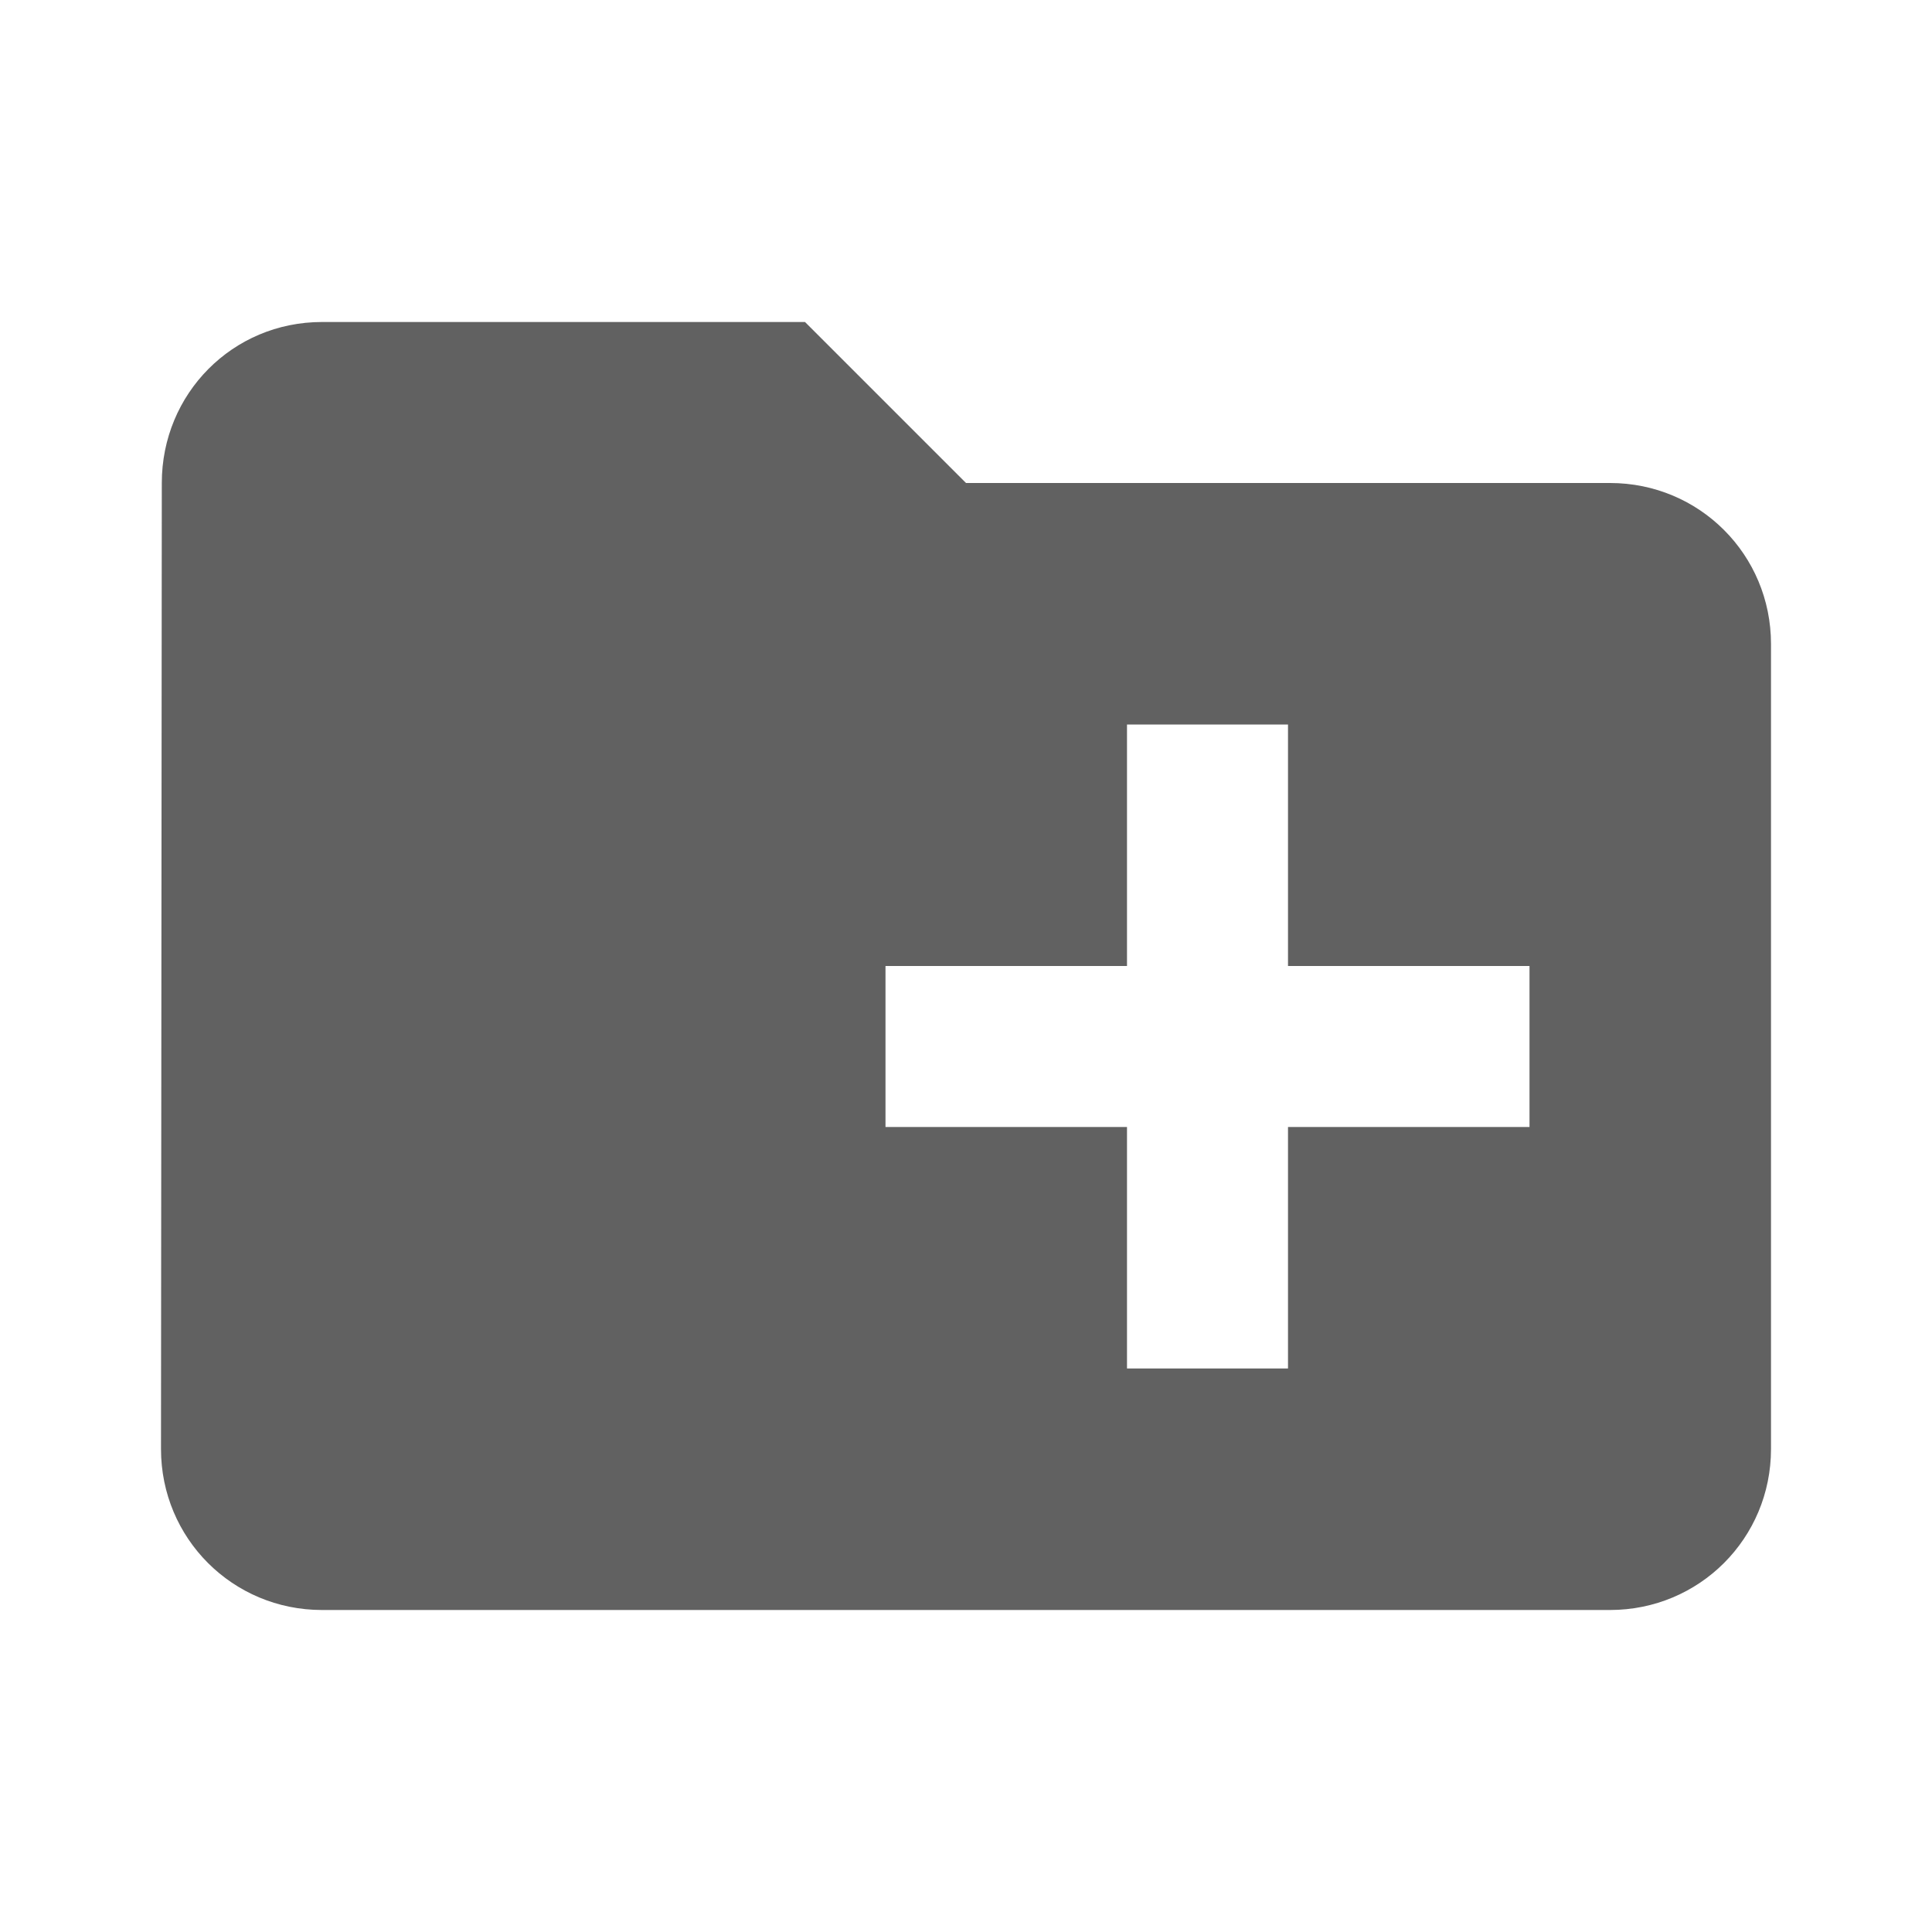
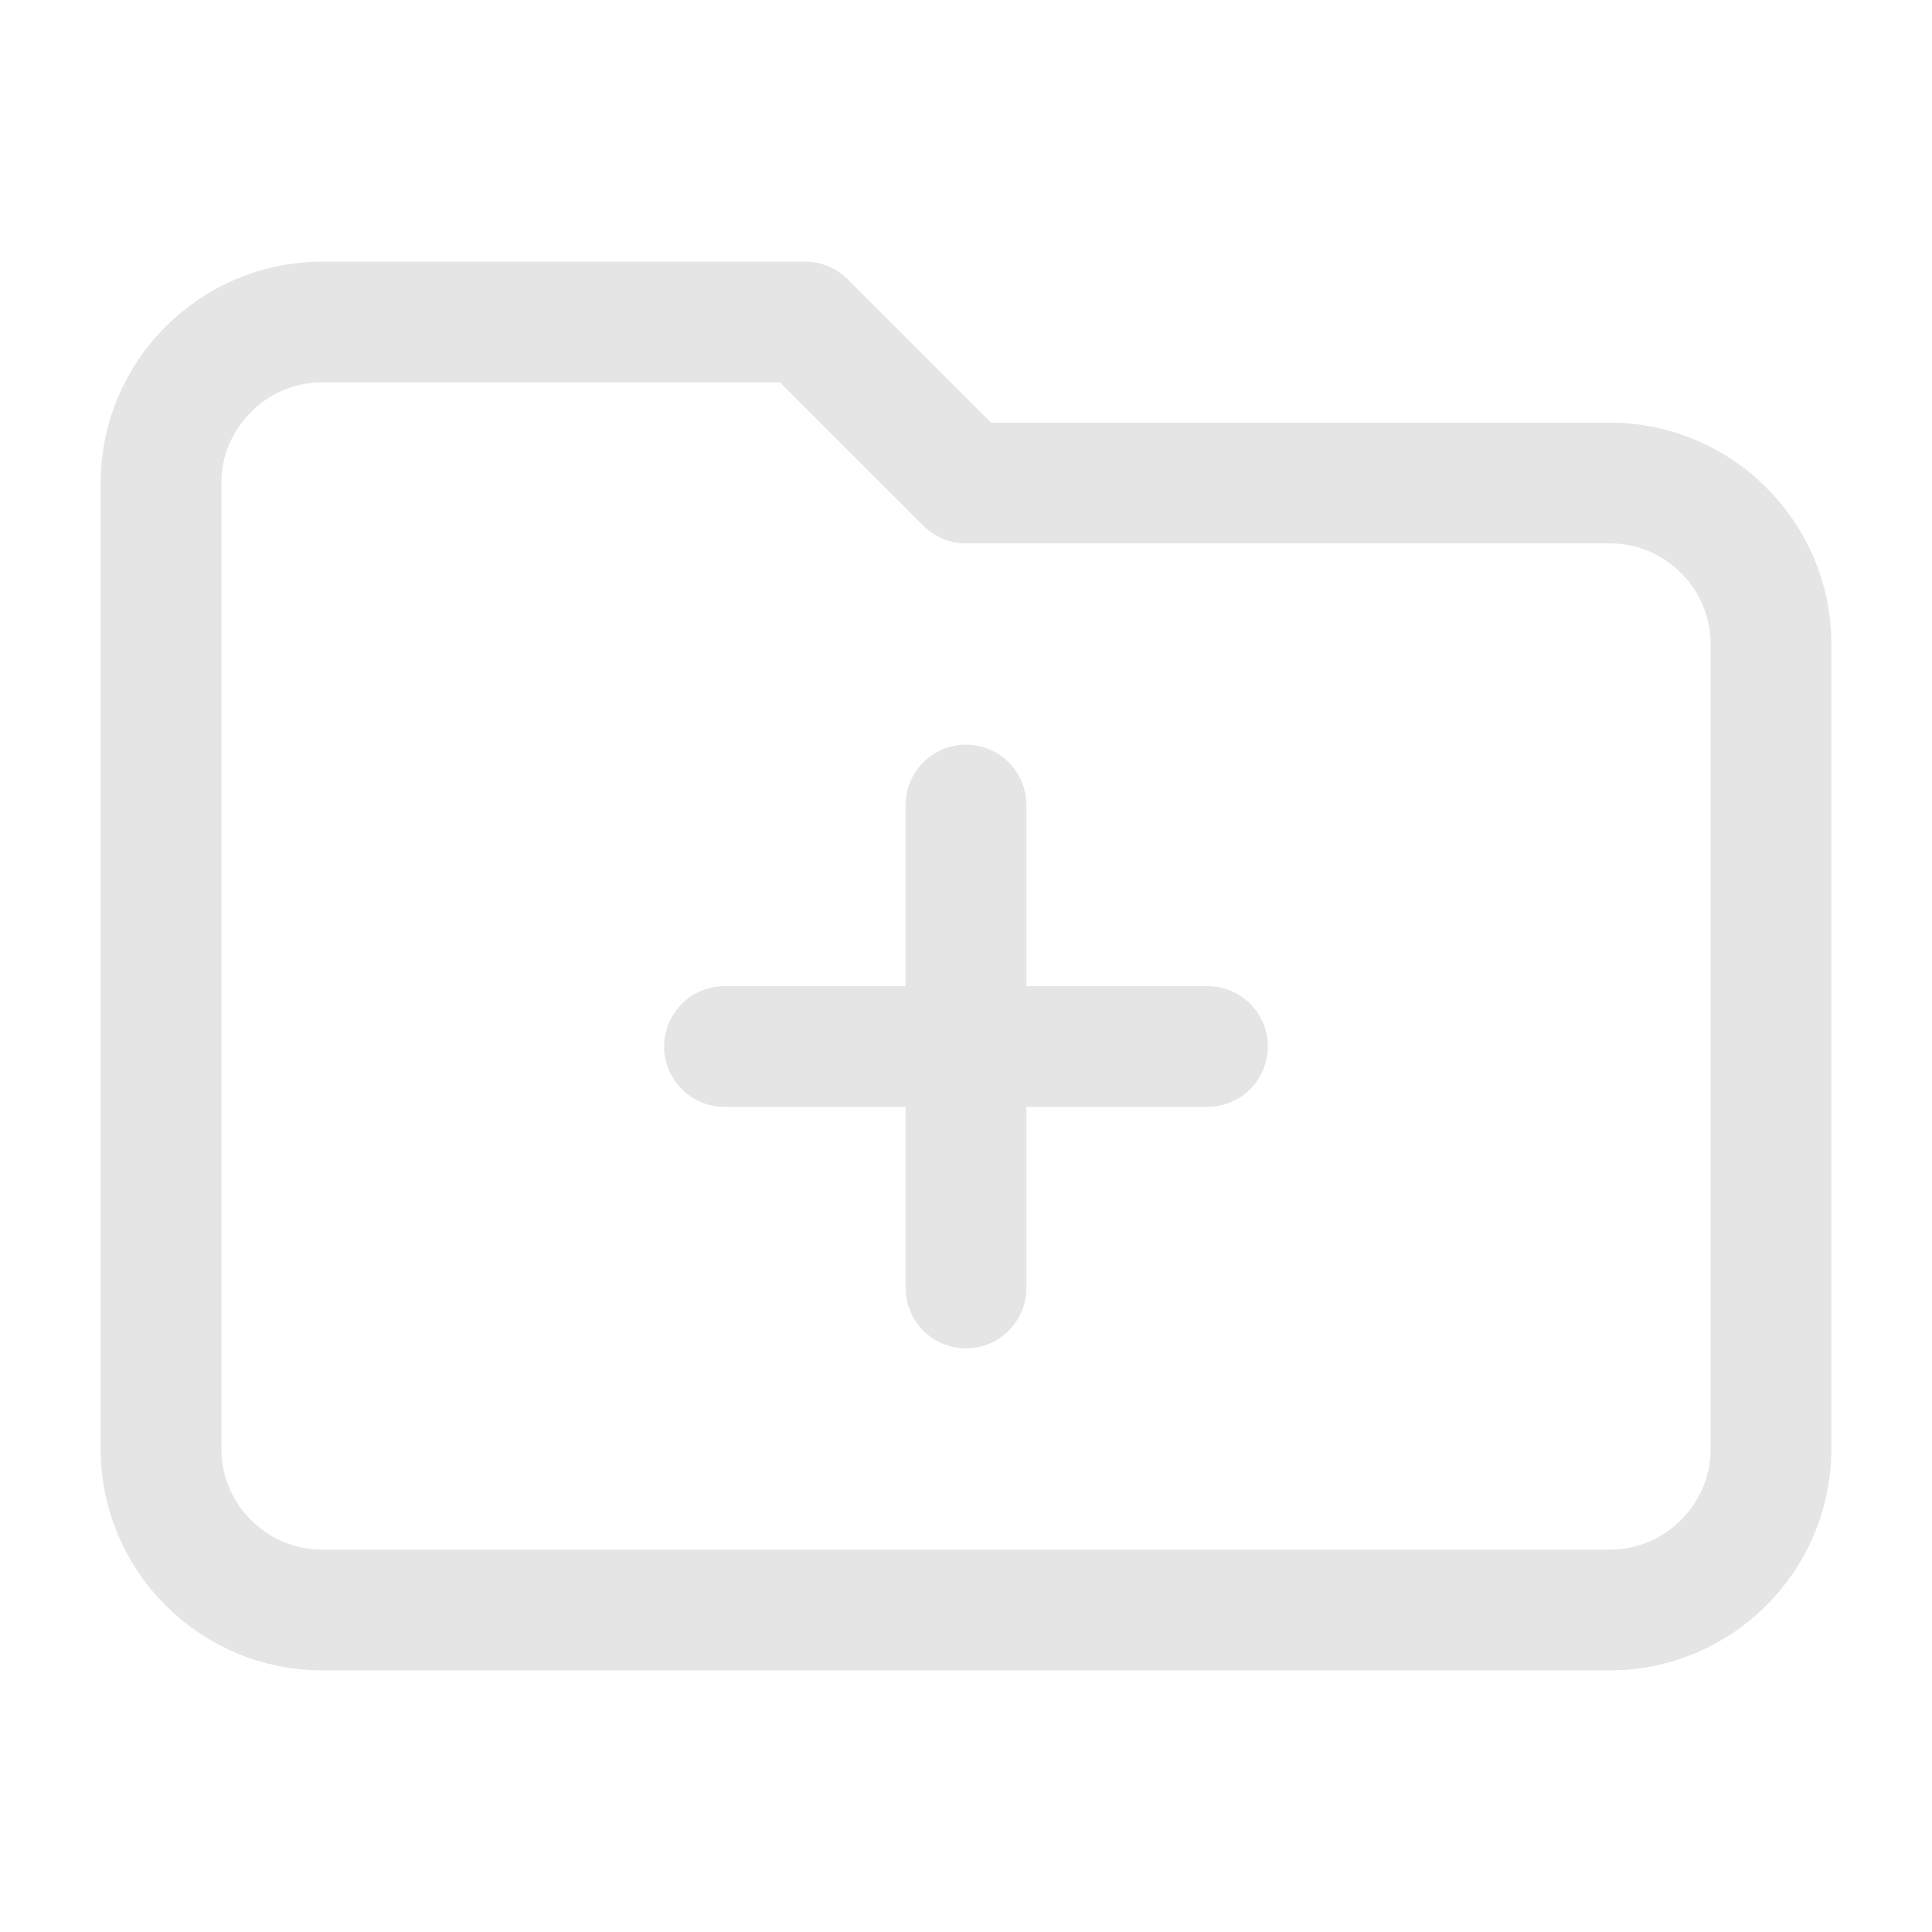
<svg xmlns="http://www.w3.org/2000/svg" width="16" viewBox="0 0 24 24">
-   <path fill="#616161" d="M20 6h-8l-2-2H4c-1.11 0-1.99.89-1.99 2L2 18c0 1.11.89 2 2 2h16c1.11 0 2-.89 2-2V8c0-1.11-.89-2-2-2m-1 8h-3v3h-2v-3h-3v-2h3V9h2v3h3z" class="jp-icon3" />
+   <path fill="none" stroke="#e5e5e5" stroke-width="1.5" stroke-linejoin="round" d="M4 20h16c1.1 0 2-.9 2-2V8c0-1.1-.9-2-2-2h-8l-2-2H4c-1.1 0-2 .9-2 2v12c0 1.1.9 2 2 2z" class="jp-icon3" />
+   <path fill="none" stroke="#e5e5e5" stroke-width="1.5" stroke-linecap="round" d="M12 10v6M9 13h6" class="jp-icon3" />
</svg>
